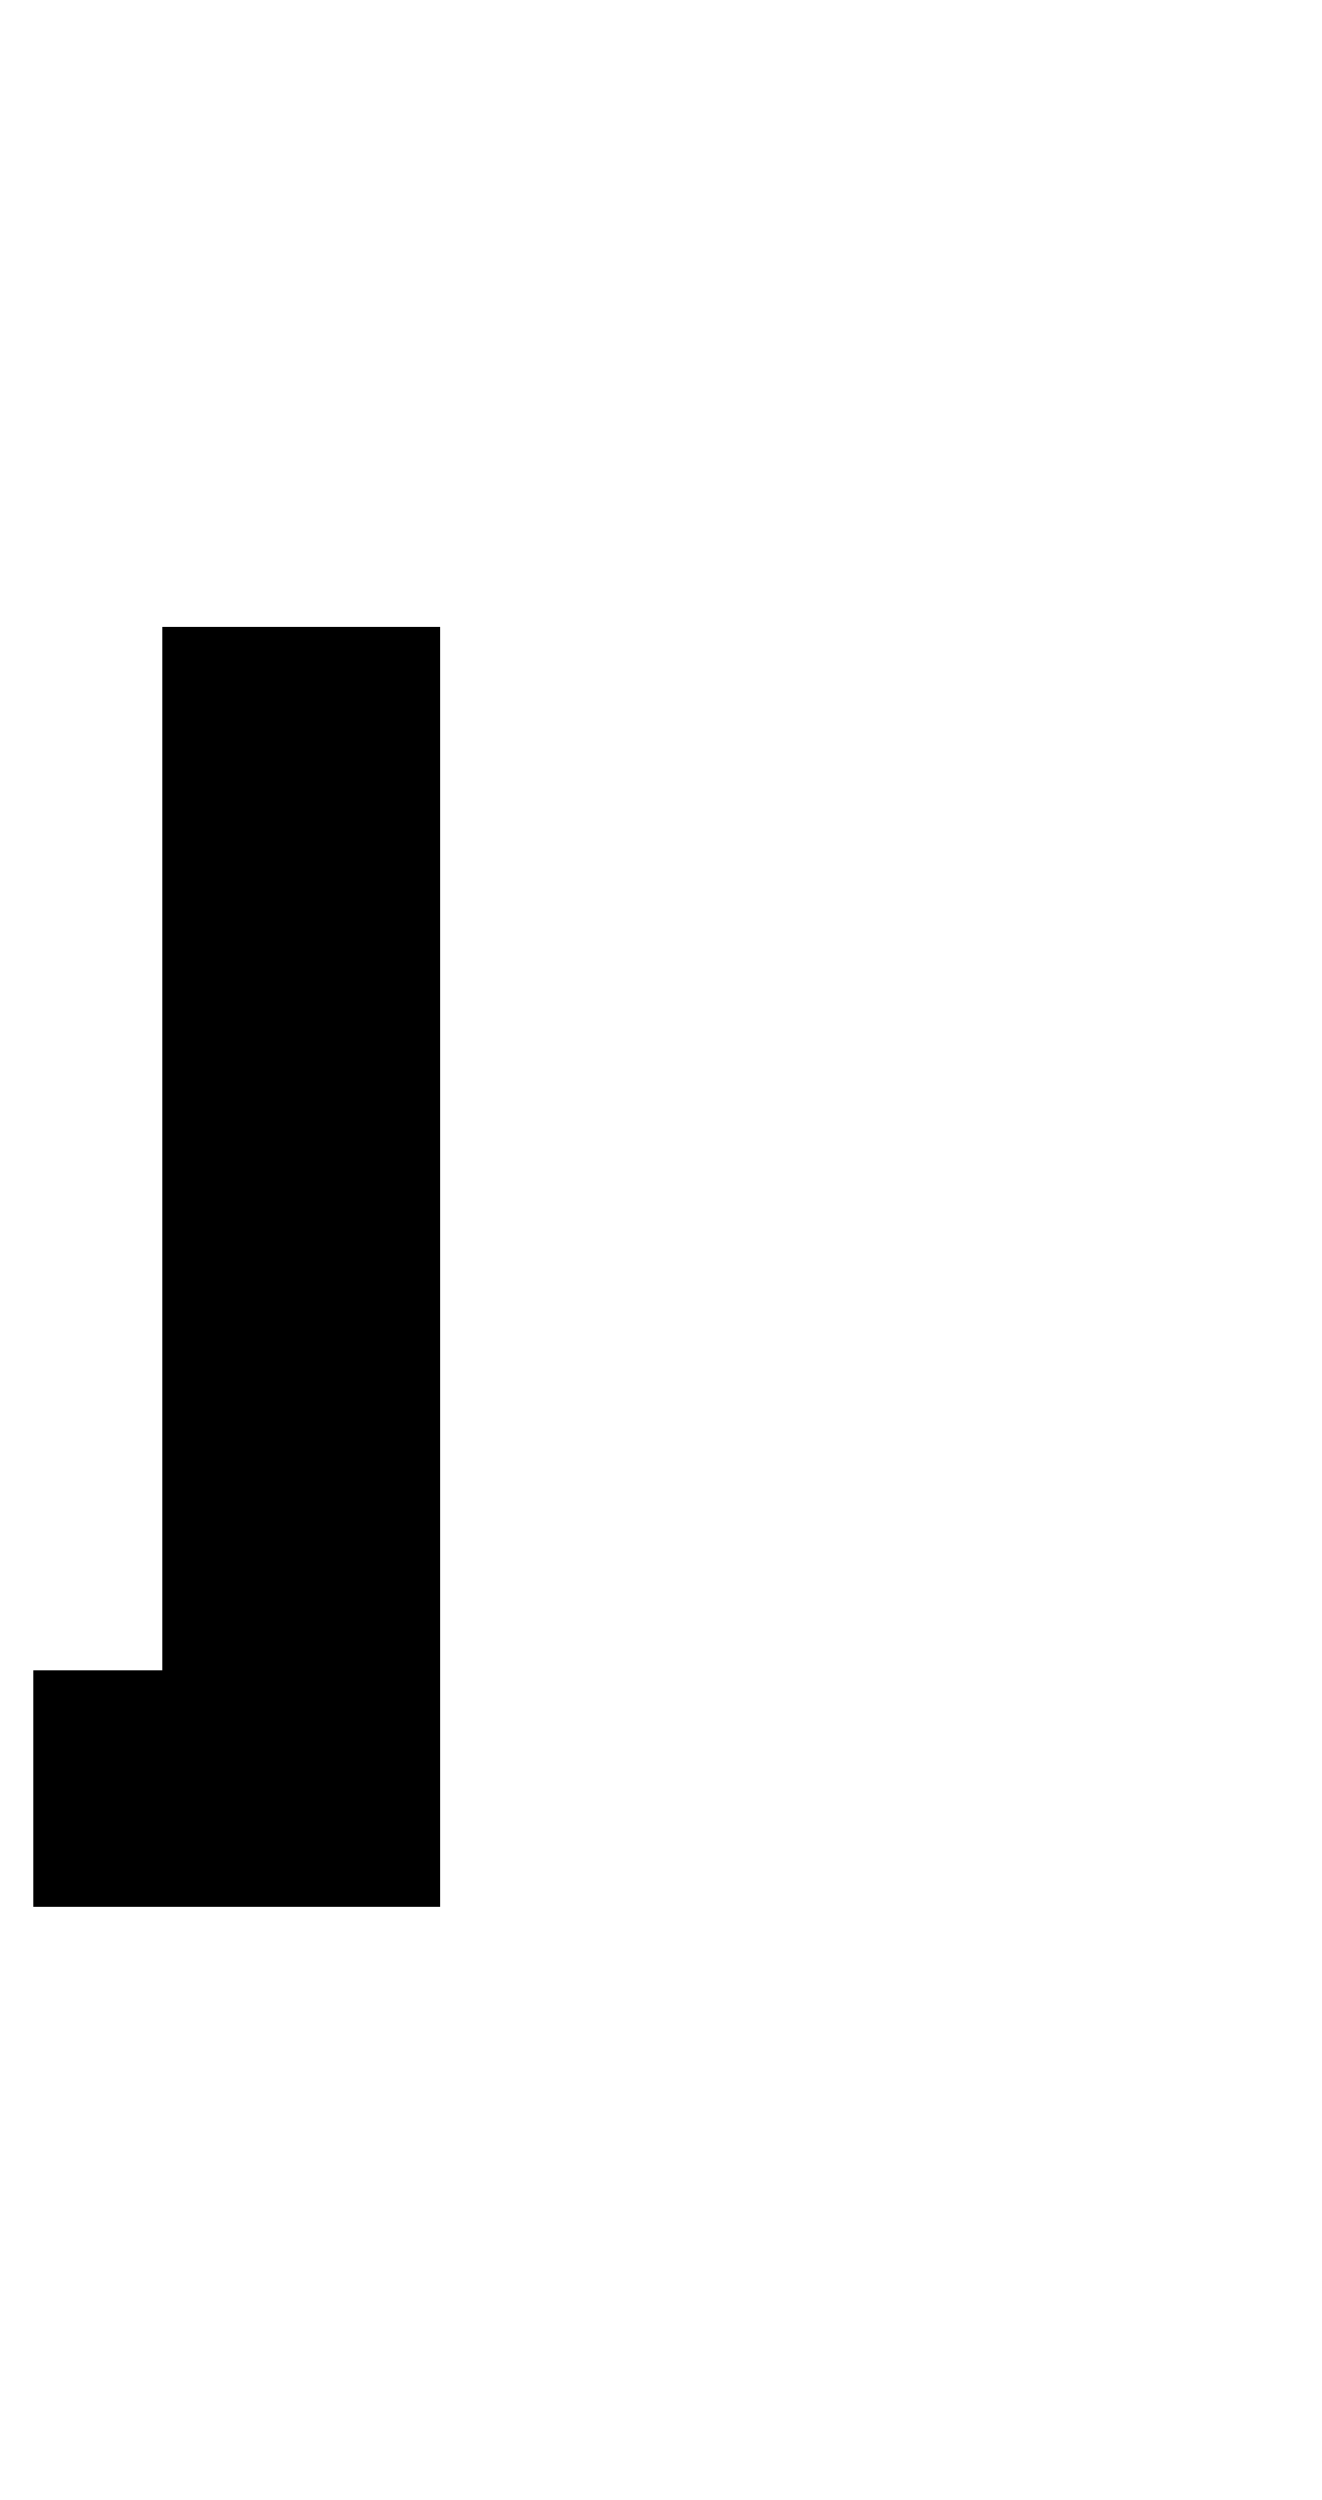
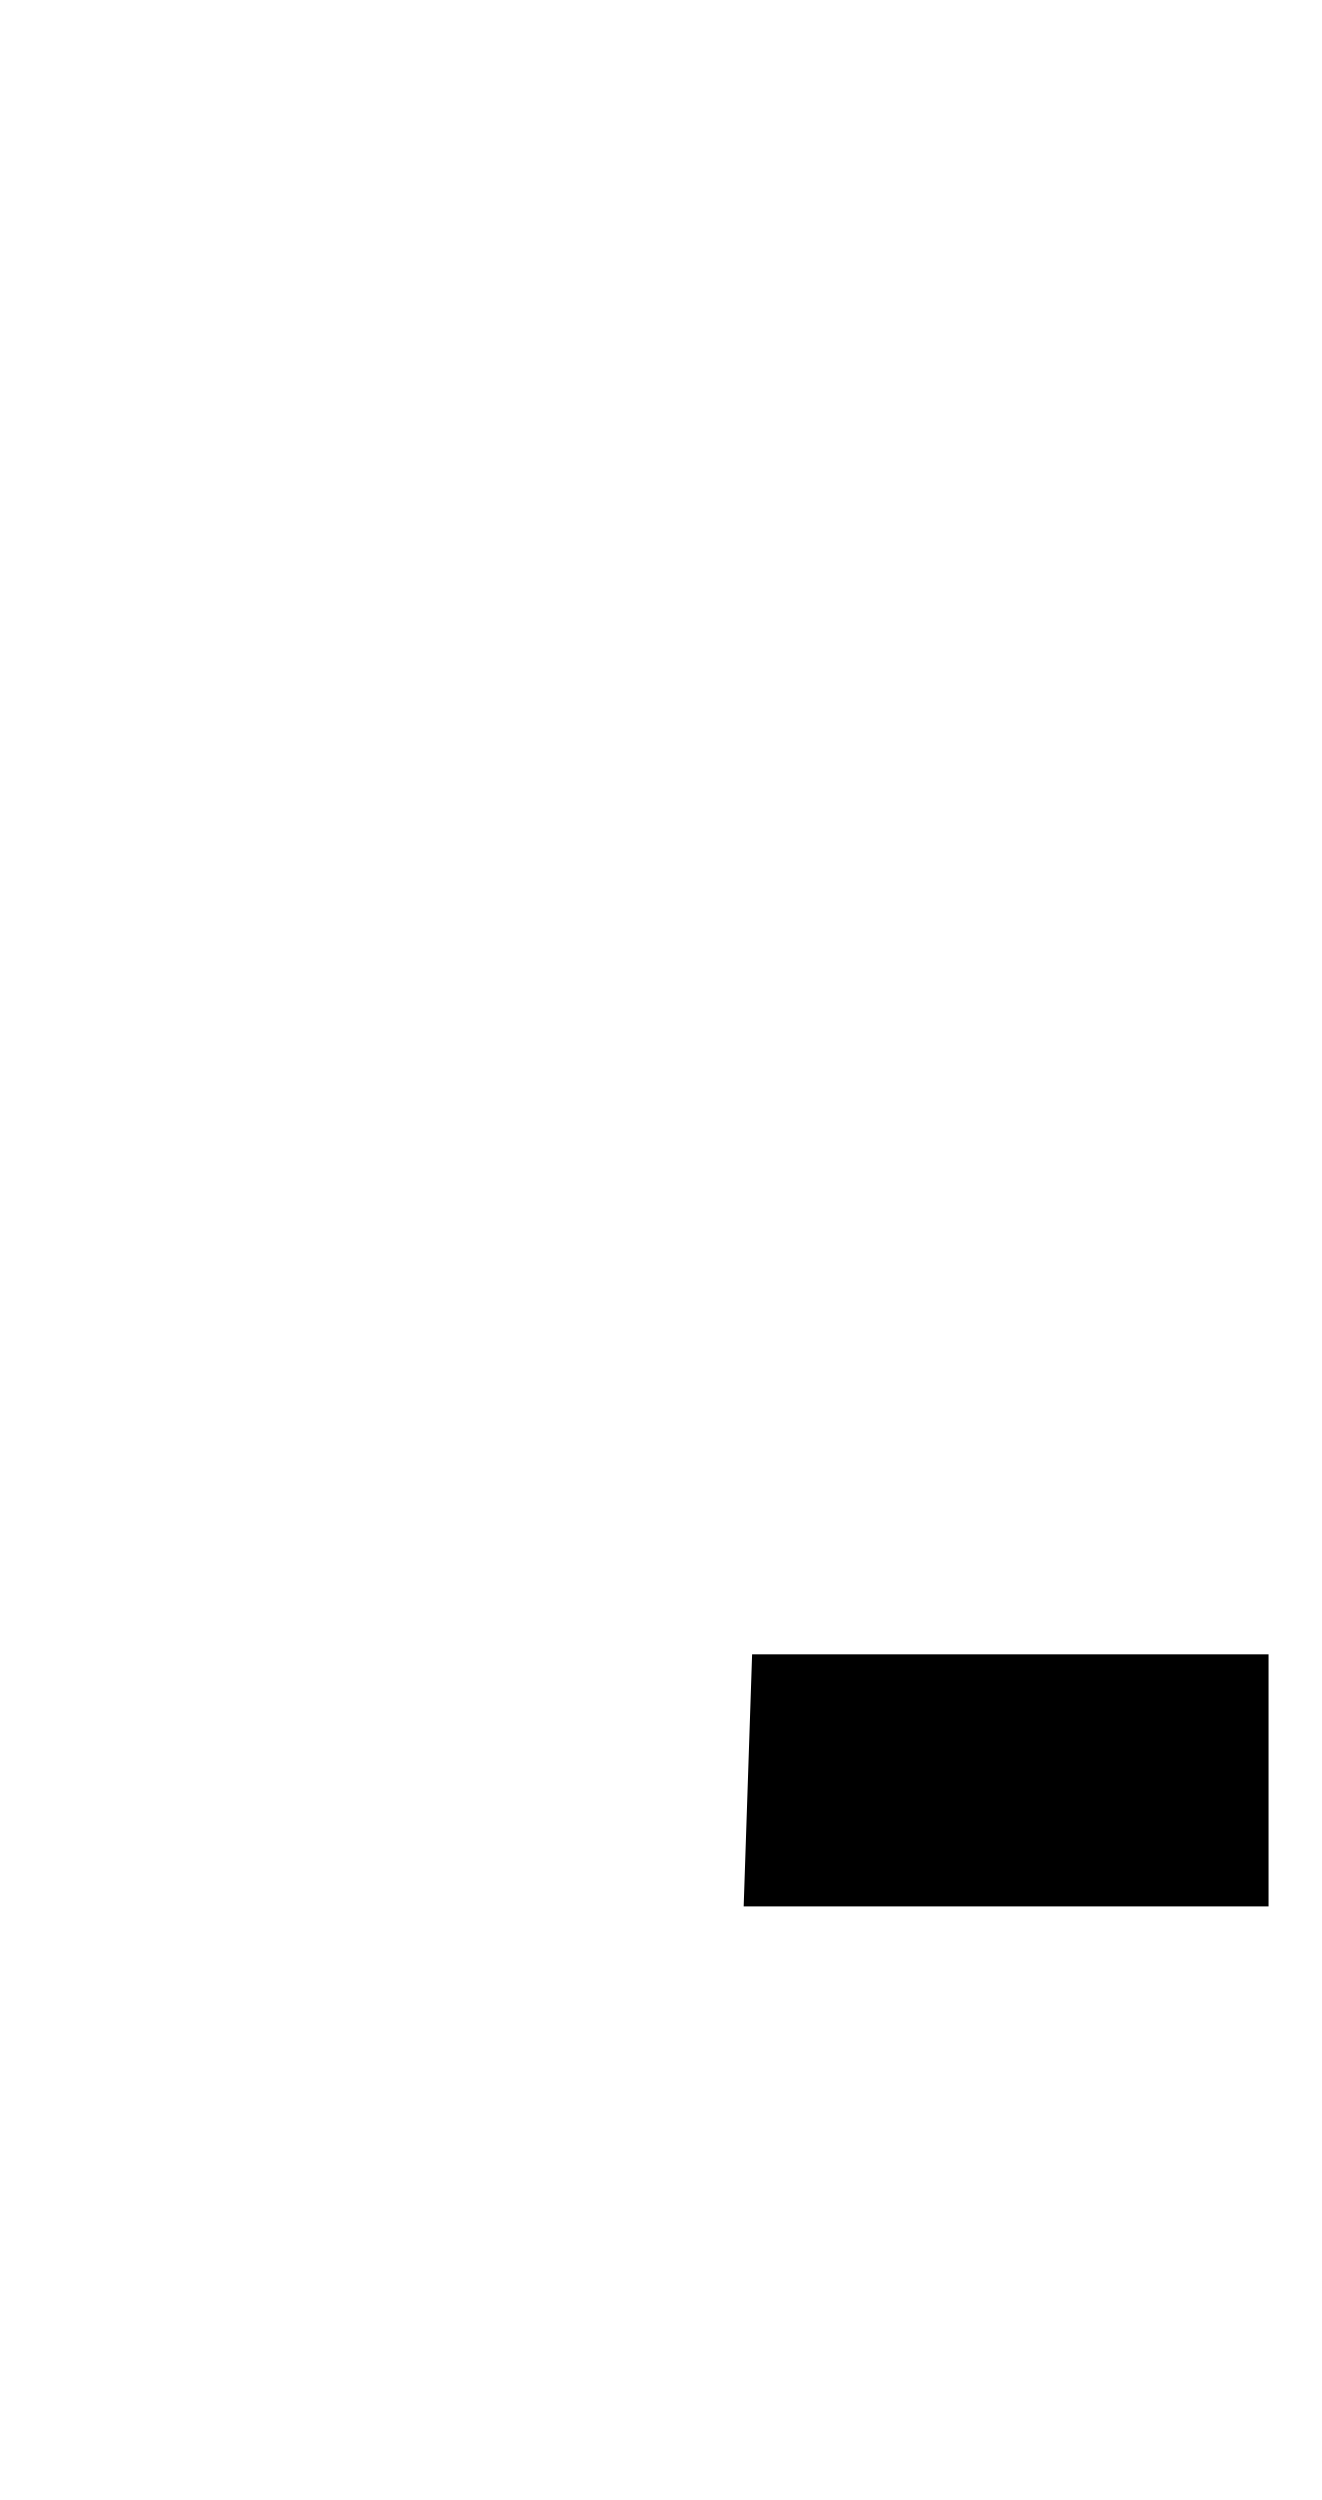
<svg xmlns="http://www.w3.org/2000/svg" version="1.1" x="0px" y="0px" viewBox="0 0 313.5 593" style="enable-background:new 0 0 313.5 593;" xml:space="preserve">
  <style type="text/css">
	.st0{display:none;}
	.st1{display:inline;}
</style>
  <g id="_x5F_V1">
    <g id="E_00000051360959627468142820000017544460044616440767_">
	</g>
    <g id="C">
	</g>
    <g id="N_x5F_3">
	</g>
    <g id="A">
	</g>
    <g id="N_00000054254949360326627830000005329152182886584764_">
	</g>
    <g id="e">
	</g>
    <g id="T">
	</g>
    <g id="N_00000127748963548567887910000006918738376549339794_">
	</g>
    <g id="I">
	</g>
    <g id="A1">
	</g>
    <g id="M">
	</g>
    <g id="R">
	</g>
    <g id="O_00000083778567647030904660000008843847121500168630_">
	</g>
    <g id="F">
	</g>
    <g id="N">
	</g>
    <g id="E">
	</g>
    <g id="P">
	</g>
    <g id="O">
	</g>
  </g>
  <g id="Ebene_20">
    <text transform="matrix(1 0 0 1 580.4717 1054.634)">
      <tspan x="0" y="0" style="fill:#E30613; font-family:'SH-Maintenance-V2'; font-size:490px; letter-spacing:-19;">M</tspan>
      <tspan x="604.7" y="0" style="fill:#E30613; font-family:'SH-Maintenance-V2'; font-size:490px;">A</tspan>
      <tspan x="965.8" y="0" style="fill:#E30613; font-family:'SH-Maintenance-V2'; font-size:490px; letter-spacing:-19;">I</tspan>
      <tspan x="1090.7" y="0" style="fill:#E30613; font-family:'SH-Maintenance-V2'; font-size:490px;">NTENANCE</tspan>
    </text>
    <rect x="-2457.9" y="709.6" style="fill:none;" width="1722.6" height="412.6" />
    <text transform="matrix(1 0 0 1 -2457.941 1059.489)">
      <tspan x="0" y="0" style="fill:#E30613; font-family:'SH-Maintenance-V2'; font-size:490px;">OPEN</tspan>
      <tspan x="1660.1" y="0" style="fill:#E30613; font-family:'SH-Maintenance-V2'; font-size:485px; letter-spacing:-9;"> </tspan>
    </text>
    <text transform="matrix(1 0 0 1 -621.9449 1069.107)">
      <tspan x="0" y="0" style="fill:#E30613; font-family:'SH-Maintenance-V2'; font-size:490px; letter-spacing:-19;">F</tspan>
      <tspan x="252.8" y="0" style="fill:#E30613; font-family:'SH-Maintenance-V2'; font-size:490px;">O</tspan>
      <tspan x="634.1" y="0" style="fill:#E30613; font-family:'SH-Maintenance-V2'; font-size:490px; letter-spacing:-167;"> </tspan>
      <tspan x="602.7" y="0" style="fill:#E30613; font-family:'SH-Maintenance-V2'; font-size:490px;">R</tspan>
    </text>
  </g>
  <g id="Hilfslinien">
    <rect x="4832.6" y="682.7" style="fill:none;" width="7398.2" height="466.4" />
    <text transform="matrix(1 0 0 1 4832.623 1031.88)">
      <tspan x="0" y="0" style="fill:#E30613; font-family:'SH-Maintenance-V2'; font-size:489px; letter-spacing:-19;">WE</tspan>
      <tspan x="739.4" y="0" style="fill:#E30613; font-family:'SH-Maintenance-V2'; font-size:489px; letter-spacing:-29;">G</tspan>
      <tspan x="1081.2" y="0" style="fill:#E30613; font-family:'SH-Maintenance-V2'; font-size:489px; letter-spacing:-9;">E</tspan>
      <tspan x="1468.4" y="0" style="fill:#E30613; font-family:'SH-Maintenance-V2'; font-size:489px;">N </tspan>
      <tspan x="1939.8" y="0" style="fill:#E30613; font-family:'SH-Maintenance-V2'; font-size:489px; letter-spacing:9;">U</tspan>
      <tspan x="2312" y="0" style="fill:#E30613; font-family:'SH-Maintenance-V2'; font-size:489px; letter-spacing:-9;">M</tspan>
      <tspan x="2736.9" y="0" style="fill:#E30613; font-family:'SH-Maintenance-V2'; font-size:489px;">B</tspan>
      <tspan x="3081.2" y="0" style="fill:#E30613; font-family:'SH-Maintenance-V2'; font-size:489px; letter-spacing:-19;">A</tspan>
      <tspan x="3439.1" y="0" style="fill:#E30613; font-family:'SH-Maintenance-V2'; font-size:489px;">U </tspan>
      <tspan x="3910" y="0" style="fill:#E30613; font-family:'SH-Maintenance-V2'; font-size:489px; letter-spacing:-29;">G</tspan>
      <tspan x="4268.4" y="0" style="fill:#E30613; font-family:'SH-Maintenance-V2'; font-size:489px;">E</tspan>
      <tspan x="4585.3" y="0" style="fill:#E30613; font-family:'SH-Maintenance-V2'; font-size:489px; letter-spacing:-39;">Ö</tspan>
      <tspan x="4926.6" y="0" style="fill:#E30613; font-family:'SH-Maintenance-V2'; font-size:489px;">FFNET</tspan>
    </text>
-     <rect x="-2110.4" y="-38.8" width="93.9" height="140.7" />
  </g>
  <g id="T_00000151528559115874515910000005984389023753216649_" class="st0">
    <path d="M10786,452.2V102.4h76.9v349.8H10786z" />
    <path class="st1" d="M10716.4,102.4h146.5c94.6,0,140.6,55.9,140.6,149.4h-64.7c0-54.9-23.5-72.5-75.9-72.5h-146.5V102.4z" />
  </g>
  <g id="E_00000150082740960534394650000001756674408269680310_" class="st0">
    <path class="st1" d="M10597.2,452.1V156.4h-63.8v295.6H10597.2z" />
    <path class="st1" d="M10474.9,353.3h140.9c0,0,13.3-74.6,23.6-132.1h-61.9l-11.8,74.6h-90.8V353.3z" />
    <path class="st1" d="M10533.4,452.1h140.9c0,0,13.3-74.6,23.6-132.1h-61.9l-11.8,74.6h-90.8V452.1z" />
    <path class="st1" d="M10628.6,186.3h60.9c-7.9-43.7-15.2-84.5-15.2-84.5h-140.9v57.5h90.8L10628.6,186.3z" />
  </g>
  <g id="N_00000099632580371903072950000016892054108610634910_" class="st0">
    <path class="st1" d="M10357.2,451.9l93.9-349.3h-69l-60.2,237.7h-1l-56.3-237.7h-77.3l-41.6,152.6h70.4l9.8-41.6h1l58.7,237.7   L10357.2,451.9z" />
    <rect x="10140" y="102.6" class="st1" width="76.8" height="349.3" />
  </g>
  <g id="F_00000114769032895886322120000014247326199313495697_" class="st0">
    <path class="st1" d="M9947.7,451.9h-76.8V102.7h245.5v64.5h-168.7V248h146.2v59.7h-146.2V451.9z" />
  </g>
  <g id="F_00000173141720675959051990000004486108456543280518_" class="st0">
    <path class="st1" d="M9661.4,451.6h132.8V169.3h-54.9v217.1h-77.9V451.6z" />
    <path class="st1" d="M9693.4,451.7c0-18,2.9-33.6,10.7-46.8c6.8-12.2,16.6-23.4,28.3-31.2c11.7-7.8,25.4-13.7,40-17.6   c14.6-3.9,30.2-5.9,70.2-5.9v-81.4c-52.2,0-76.6,3.9-100,12.2c-23.4,8.8-44.4,20-61.9,36.1c-17.6,16.6-31.2,35.1-41.5,57.5   c-9.8,22.9-14.1,48.8-14.1,77H9693.4z" />
    <polygon class="st1" points="9842.7,100.7 9739.3,100.7 9739.3,383 9794.2,383 9794.2,165.8 9842.7,165.8  " />
  </g>
  <g id="Ö" class="st0">
    <path class="st1" d="M9279.4,278.8c0-103.7,64.1-184.4,171.6-184.4c107.6,0,171.6,80.7,171.6,184.4c0,100.7-64.1,181.4-171.6,181.4   C9343.5,460.2,9279.4,379.5,9279.4,278.8z M9356.2,278.8c0,58.2,25.9,116.9,94.9,116.9c68.9,0,94.9-58.7,94.9-116.9   c0-61.1-25.9-119.8-94.9-119.8C9382.1,159,9356.2,217.6,9356.2,278.8z" />
    <rect x="9417.8" y="191.7" class="st1" width="66" height="57.2" />
    <rect x="9417.8" y="278.8" class="st1" width="66" height="57.2" />
  </g>
  <g id="E_00000056408675155028286430000005814045595369560991_" class="st0">
    <path class="st1" d="M9250.4,452.2h-265V103.1h261.1v64.5h-184.4v74.8h169.2v59.7h-169.2v85.6h188.3V452.2z" />
  </g>
  <g id="G_00000142136150640176763200000005464168929300255362_" class="st0">
    <polygon class="st1" points="8608,368 8684.5,368 8684.5,178.8 8782.5,177.3 8781,102.4 8607,102.4  " />
    <polygon class="st1" points="8608,452.2 8875.6,451.8 8875.6,388.5 8685.5,389.5 8684.5,291.5 8609.5,293  " />
    <path class="st1" d="M8775.6,451.8h101c10.8-7.4,23-15.2,33.8-22.5c11.8-8.3,21.1-17.2,30.9-26.5c8.3-8.3,15.2-18.6,21.6-32.3   c4.4-11.8,8.3-26,8.3-42.6c0-16.7-3.9-30.9-9.3-44.6c-6.4-12.7-14.7-23.5-25.5-32.3c-10.8-8.8-23-16.2-36.8-21.1   c-13.2-4.9-28.9-6.9-43.1-6.9c-20.6,0-37.7,3.4-53.9,10.8c-15.2,6.4-28.9,16.2-37.7,27.9c-10.8,12.7-18.1,27-23,43.1   c-5.9,17.2-8.3,35.3-6.9,53.9h64.2c0-9.8,1.5-17.6,3.4-27.4c1.5-9.3,3.4-16.7,8.8-25c2.9-7.4,9.3-13.2,16.2-17.6   c6.4-5.4,14.7-7.4,25.5-7.4c14.2,0,26,4.9,35.8,14.7c9.3,7.8,14.2,21.1,14.2,36.8c0,10.3-2.5,20.1-6.9,27   c-5.4,8.3-10.8,15.7-17.2,21.6c-6.9,7.4-15.2,12.3-22.5,18.1c-8.3,4.9-16.7,10.8-24,15.7C8818.8,423.8,8788.4,443.4,8775.6,451.8z" />
  </g>
  <g id="U_00000122691519521168774280000013841469757125651126_" class="st0">
    <path class="st1" d="M8453.3,463.6c-102.4-1.5-114.8-74.7-114.8-119.8v-242h77.7v238.5c0,24.3,0,55.9,37.1,57.9V463.6z" />
    <path class="st1" d="M8175.2,101.9h77.7v238.5c0,25.2,0,57.9,41.1,57.9c36.6,0,45-24.7,45-58.9v-15.8h70.3v30.7   c0,77.2-57.4,109.4-116.3,109.4c-105.4,0-117.8-74.2-117.8-119.8V101.9z" />
  </g>
  <g id="A_00000004505667569094896160000014532079075801900974_" class="st0">
    <path class="st1" d="M8019.7,203.9l-3,70.3l30,6.9v1l-247.3,61v75.2l121.9,33.4l15.2-61l-22.1-9.3v-1l244.4-61v-78.2L8019.7,203.9z   " />
    <polygon class="st1" points="7844.2,430.6 7921.9,451.7 7927.8,451.7 7986.3,212.8 7987.3,212.8 8046.8,451.7 8123.5,451.7    8158.9,319.5 8090.5,317.5 8084.6,337.1 8083.6,337.1 8023.6,101.1 7951.4,101.1 7890.4,339.6 7889.4,339.6  " />
  </g>
  <g id="B" class="st0">
    <path class="st1" d="M7480.8,452.2V103.1h164.3c66.5,0,111.5,21.5,111.5,86.6c0,34.7-16.6,57.7-47.4,72.9   c43,12.2,64.1,45,64.1,88.5c0,70.9-60.1,101.2-123.2,101.2H7480.8z M7629.5,162.8h-71.9v81.7h77.8c27.4,0,46.9-12.2,46.9-41.6   C7682.3,170.1,7656.8,162.8,7629.5,162.8z M7557.6,392.6h82.2c29.8,0,56.7-9.8,56.7-46c0-35.7-22-49.9-55.3-49.9h-83.6V392.6z" />
  </g>
  <g id="M_00000134250281029563310950000003257287664879667615_" class="st0">
    <path class="st1" d="M7223.6,335.1h75.5c-12.8-20.6-144.7-232.9-144.7-232.9h-77v350.1h72.1V217.4h1   C7150.5,217.4,7187.3,276.2,7223.6,335.1z" />
    <path class="st1" d="M7299.6,335.1c36.3-58.8,73.1-117.7,73.1-117.7h1v234.9h72.1V102.1h-77c0,0-131.9,212.3-144.7,232.9H7299.6z" />
  </g>
  <g id="U" class="st0">
    <path class="st1" d="M7027.6,452.2h-247.3v-64.6h170.4v-285h76.9V452.2z M6733.3,452.2V102.6h76.9v285h170.4v64.6H6733.3z" />
  </g>
  <g id="N_00000154425763484525918430000008508601231558086807_" class="st0">
    <path class="st1" d="M6482.8,452.2l93.9-349.3h-69l-60.2,237.7h-1L6390.3,103H6313l-41.6,152.6h70.4l9.8-41.6h1l58.7,237.7   L6482.8,452.2z" />
    <rect x="6265.6" y="103" class="st1" width="76.8" height="349.3" />
  </g>
  <g id="E_00000165205204584183719570000002201050886193303485_" class="st0">
    <path class="st1" d="M5951.8,281.2h-64.3c0-107.2,80.4-171.1,180.8-171.1v76.5C6010.2,186.6,5951.8,212.5,5951.8,281.2z" />
    <path class="st1" d="M6059.7,381.1c0-68.7-58.5-94.5-116.5-94.5V210c100.4,0,180.8,63.8,180.8,171.1H6059.7z" />
    <polygon class="st1" points="6236.6,373.8 6236.6,452.2 6065.6,452.2 6060.7,373.8  " />
    <path class="st1" d="M5951.8,281.2c0,68.7,58.5,94.5,116.5,94.5v76.5c-100.4,0-180.8-63.8-180.8-171.1H5951.8z" />
    <path class="st1" d="M5917.4,86.7V4.4c26.8,0,53.1,4.9,76.5,12.7c23.4,8.8,43.4,20,60.9,36.1s31.2,34.6,40.9,57.5   c10.2,22.9,15.1,49.2,15.1,76.5h-69.2c0-18-3.4-32.7-10.2-45.8c-7.3-13.2-16.6-23.4-28.3-32.2c-11.7-7.8-25.8-13.6-40-18   C5947.6,87.7,5933,86.7,5917.4,86.7z" />
  </g>
  <g id="G" class="st0">
    <path class="st1" d="M5871.7,452.8h-48.9l-7.8-39.6c-27.4,35.2-62.1,47.9-95.8,47.9c-107.6,0-171.6-80.7-171.6-181.4   c0-103.7,64.1-184.4,171.6-184.4c71.4,0,139.4,43.5,147.2,123.2H5793c-9.3-39.1-37.2-58.7-73.8-58.7c-68.9,0-94.9,58.7-94.9,119.8   c0,58.2,25.9,116.9,94.9,116.9c50.4,0,78.7-26.4,83.1-75.3H5725v-57.2h146.7V452.8z" />
  </g>
  <g id="E_00000005963599347184841430000018193220976272044449_" class="st0">
    <path class="st1" d="M5532,452.2h-265V103.1h261.1v64.5h-184.4v74.8h169.2v59.7h-169.2v85.6H5532V452.2z" />
  </g>
  <g id="W" class="st0">
    <path class="st1" d="M5000.6,219.2c-36.3,58.9-73.1,117.7-73.1,117.7h-1V102h-72.1v350.3h77c0,0,132-212.4,144.7-233H5000.6z    M5076.6,219.2h-75.5c12.8,20.6,144.7,233,144.7,233h77V102h-72.1v235h-1C5149.7,337,5112.9,278.1,5076.6,219.2z" />
  </g>
  <g id="E_00000113322483045279252990000013609696148037364875_" class="st0">
    <path class="st1" d="M4071.6,279.7h-64.9c0-108.1,81.1-172.5,182.4-172.5v77.2C4130.6,184.4,4071.6,210.4,4071.6,279.7z" />
    <path class="st1" d="M4183.1,380.5c0-69.3-59-95.4-117.5-95.4V208c101.3,0,182.4,64.4,182.4,172.5H4183.1z" />
    <polygon class="st1" points="4361.6,373.1 4361.6,452.2 4189,452.2 4184.1,373.1  " />
    <path class="st1" d="M4071.6,279.7c0,69.3,59,95.4,117.5,95.4v77.2c-101.3,0-182.4-64.4-182.4-172.5H4071.6z" />
    <path class="st1" d="M4039.6,83.6V0.5c27,0,53.6,4.9,77.2,12.8c23.6,8.8,43.7,20.2,61.4,36.4c17.7,16.2,31.5,34.9,41.3,58   c10.3,23.1,15.2,49.6,15.2,77.2H4165c0-18.2-3.4-32.9-10.3-46.2c-7.4-13.3-16.7-23.6-28.5-32.4c-11.8-7.9-26.1-13.8-40.3-18.2   C4070.1,84.6,4055.4,83.6,4039.6,83.6z" />
  </g>
  <g id="C_00000112622374827432275670000003417328206733987971_" class="st0">
    <path class="st1" d="M3979.6,219.4h-74.5c-5.4-34.8-38.7-61.3-76.4-61.3c-69.1,0-95.1,58.8-95.1,120.1c0,58.3,26,117.1,95.1,117.1   c47,0,73.5-31.9,79.4-78.4h74.5c-7.8,87.7-67.6,143.1-153.9,143.1c-107.8,0-172-80.9-172-181.8c0-103.9,64.2-184.7,172-184.7   C3905.1,93.4,3970.2,138.5,3979.6,219.4z" />
  </g>
  <g id="N_00000117657359395406629260000008490405748572120458_" class="st0">
    <path class="st1" d="M3342.2,452.2h76.9V102.6h-76.9V452.2z" />
    <polygon class="st1" points="3560.1,452.2 3653.6,102.6 3585,102.6 3524.8,340.6 3523.8,340.6 3467.5,102.6 3390.2,102.6    3348.5,255.4 3419.1,255.4 3428.9,213.8 3429.8,213.8 3489.1,452.2  " />
  </g>
  <g id="A_00000070819818803741320060000005539798163125646774_" class="st0">
    <path class="st1" d="M3159.9,203.9l-3,70.3l30,6.9v1l-247.3,61v75.2l121.9,33.4l15.2-61l-22.1-9.3v-1l244.4-61v-78.2L3159.9,203.9z   " />
    <polygon class="st1" points="2984.4,430.6 3062.1,451.7 3068,451.7 3126.5,212.8 3127.5,212.8 3187,451.7 3263.7,451.7    3299.1,319.5 3230.8,317.5 3224.9,337.4 3223.9,337.4 3163.9,101.1 3091.6,101.1 3030.6,339.6 3029.6,339.6  " />
  </g>
  <g id="N_00000129165096651451788460000006894638935768142516_" class="st0">
    <path class="st1" d="M2683.7,452.2h-72V102.4h76.4l146,234.7h1V102.4h72v349.9h-76.9L2684.7,218h-1V452.2z" />
  </g>
  <g id="E_00000096737436898591806260000014476501128100374183_" class="st0">
    <path class="st1" d="M2464.4,452.2V156.6h-63.8v295.6H2464.4z" />
    <path class="st1" d="M2342.1,353.5h140.9c0,0,13.3-74.6,23.6-132.1h-61.9l-11.8,74.6h-90.8V353.5z" />
    <path class="st1" d="M2400.6,452.2h140.9c0,0,13.3-74.6,23.6-132.1h-61.9l-11.8,74.6h-90.8V452.2z" />
    <path class="st1" d="M2495.8,186.5h60.9c-7.9-43.7-15.2-84.5-15.2-84.5h-140.9v57.5h90.8L2495.8,186.5z" />
  </g>
  <g id="T_00000040572434587172107020000003403572265167091088_" class="st0">
    <path class="st1" d="M2067.3,452.1h65.4V179.8h208.9V102h-274.3V452.1z" />
    <polygon class="st1" points="2161.9,452.2 2253.4,102 2187.6,102 2126.7,340.7 2126.2,340.7 2095,452.1  " />
  </g>
  <g id="N_00000162323512888102647520000008162614129556769983_" class="st0">
    <rect x="1940.1" y="102.4" class="st1" width="76.8" height="349.2" />
    <path class="st1" d="M1675,451.6h77.8l92.9-263.1h1l90.5,263.1h79.7l-130.6-349.2h-78.7L1675,451.6z" />
  </g>
  <g id="I_00000075868811598525912980000008971315367424001668_" class="st0">
    <g class="st1">
      <path d="M1642.4,451.6h-76.9V101.7h76.9V451.6z" />
    </g>
  </g>
  <g id="A_00000047767008426511249760000015642639169606536113_" class="st0">
    <polygon class="st1" points="1437.5,451.6 1531.2,451.6 1531.2,398.1 1501.2,398.1 1501.2,161.6 1437.5,161.6  " />
    <polygon class="st1" points="1323.1,348.1 1488,348.1 1488,167 1501.2,167 1501.2,103.2 1323.1,103.2 1323.1,167 1434.5,167    1434.5,284.3 1323.1,284.3  " />
    <path class="st1" d="M1232.4,451.6h75.6c0.5-23.1,3.4-48.1,8.3-75.1c5.4-27,12.8-53.5,22.1-80c9.3-26,21.1-50.5,35.3-74.1   c14.2-23.1,30.4-42.7,48.6-58.4v-60.8h-238V169h165.4c-33.4,40.2-60.4,84.4-80.5,132.5C1248.6,349.6,1236.3,399.6,1232.4,451.6z" />
  </g>
  <g id="M_00000030454837118209363920000004010763359709145015_" class="st0">
    <path class="st1" d="M873.3,158.9H719.6l0.5,216.7H586.8v76.6h197.7L784,235h89.3V158.9z" />
    <polygon class="st1" points="1124.2,103.7 1048.1,103.7 1048.1,452.2 1184.3,452.2 1184.3,388.3 1124.2,388.3  " />
    <polygon class="st1" points="895.3,103.7 818.2,103.7 776.7,256.5 847,256 857.2,215 858.2,215 916.8,452.2 988.1,452.2    1049.1,213.1 1050,213.1 1089.6,103.7 1013.9,103.7 952.9,341 951.9,341  " />
  </g>
  <g id="R_00000005247159732225481780000017538744411482086332_">
    <path class="st0" d="M88.7,179.2v-77c45.1,0,119.2,12.3,119.2,116.7c0,58.4-31.9,115.2-108.4,115.2H69.1v-69.6h15.7   c33.8,0,58.4-8.3,58.4-44.6C143.1,179.2,110.8,179.2,88.7,179.2z" />
    <polygon class="st0" points="15.1,452.3 15.1,102.2 92.1,102.2 92.1,452.2  " />
    <path class="st0" d="M203.4,592.6h-70.6c18.1-74,53.9-143.7,103-203H73v-64.7h234.4v59.8C253.5,431.7,218.6,515.1,203.4,592.6z" />
-     <g>
-       <path d="M104.4,452.3H7.9v-56.1h30.6V148.7h65.9V452.3z" />
-     </g>
-     <g class="st0">
-       <path class="st1" d="M307.6,331v211.8h-55.4v-146H8V331H307.6z" />
-     </g>
-     <g class="st0">
-       <path class="st1" d="M38.6,103c21.8,0,42.2,3.4,61,10.1c18.9,6.7,35.3,16.4,49.3,28.9c14,12.6,25,28,32.9,46.4    c8,18.3,12,38.9,12,61.9c0,18.5-2.8,35.4-8.4,50.8c-5.6,15.4-13.7,28.8-24.3,40.3c-10.6,11.5-23.5,20.7-38.6,27.7    c-15.1,7-32,11.3-50.8,13v-63.8c20.1-2.5,36.4-9.4,48.7-20.8c12.3-11.3,18.5-27.1,18.5-47.2c0-14.8-2.9-27.4-8.6-37.8    c-5.7-10.3-13.4-18.7-22.9-25.2c-9.5-6.4-20.2-11.1-32.1-14.1c-11.9-2.9-24.1-4.4-36.7-4.4" />
-     </g>
+     <path d="M176.4,452.2h124.5v-59.8H178.4L176.4,452.2z" />
+     <rect x="8.8" y="102.4" class="st0" width="76.4" height="349.9" />
+     <path class="st0" d="M176.4,452.2l3.4-59.8c-29.9,0-51.4-20.1-51.4-52.9c0-42.1,42.1-62.7,72-83.8   c59.3-40.7,108.3-73.5,108.3-153.4H56.8v59.8H219C169,232.7,58.8,241,58.8,344.9C58.8,412,113.7,452.2,176.4,452.2z" />
  </g>
  <g id="O_00000139989076900347810750000014339682335261473418_" class="st0">
    <g class="st1">
      <path d="M-350.1,278.6c0-103.9,64.2-184.7,172-184.7c107.8,0,172,80.9,172,184.7c0,100.9-64.2,181.8-172,181.8    C-285.9,460.4-350.1,379.5-350.1,278.6z M-273.2,278.6c0,58.3,26,117.1,95.1,117.1c69.1,0,95.1-58.8,95.1-117.1    c0-61.3-26-120.1-95.1-120.1C-247.2,158.6-273.2,217.4-273.2,278.6z" />
    </g>
  </g>
  <g id="F_00000112611114215638550990000001535627271961867692_" class="st0">
    <path d="M-549.5,452.3h132.8V170h-54.9v217.1h-77.9V452.3z" />
    <path d="M-517.5,452.5c0-18,2.9-33.6,10.7-46.8c6.8-12.2,16.6-23.4,28.3-31.2c11.7-7.8,25.4-13.7,40-17.6   c14.6-3.9,30.2-5.9,70.2-5.9v-81.4c-52.2,0-76.6,3.9-100,12.2c-23.4,8.8-44.4,20-61.9,36.1c-17.6,16.6-31.2,35.1-41.4,57.5   c-9.8,22.9-14.1,48.8-14.1,77H-517.5z" />
    <polygon class="st1" points="-368.2,101.4 -471.6,101.4 -471.6,383.7 -416.7,383.7 -416.7,166.6 -368.2,166.6  " />
  </g>
  <g id="N_00000099642370421911350830000011672063677233731245_" class="st0">
    <path class="st1" d="M-1120,298.6l9.7,41.7h1l60.8-238.2h72l59.8,241.1h1l57.3-241.1h75.5L-877,452h-76.5l-59.3-238.2h-1   l-58.3,238.2h-77.9l-40.8-154.3L-1120,298.6z" />
  </g>
  <g id="E_00000111172922047511655530000000589010560551726259_" class="st0">
    <path class="st1" d="M-1202.5,452h-265.6V102.1h261.7v64.7h-184.7v75h169.5v59.8h-169.5v85.8h188.7V452z" />
  </g>
  <g id="P_00000129171892025599386490000003898456772564684721_" class="st0">
    <path class="st1" d="M-1755.6,461.2c104.6,0,116.8-73.6,116.8-118.8V220.2h-77.1c0,98.2,0,118.8,0,118.8c0,25,0,57.4-40.7,57.4   c-36.3,0-44.7-24.5-44.7-58.4v-15.7h-69.7v30.4C-1871,429.3-1814,461.2-1755.6,461.2z" />
    <polygon class="st1" points="-1715.9,344.9 -1638.8,344.9 -1638.8,167.1 -1512.1,167.1 -1512.1,102.3 -1715.9,102.3  " />
    <path class="st1" d="M-1512.1,112.3h-77.1v177.7h-126.7v64.8h203.7V112.3z" />
  </g>
-   <g id="O_00000039126086928192479570000000753659908774239892_" class="st0">
-     <polygon class="st1" points="-1900.8,103 -1977.6,103 -1977.6,387.5 -2147.8,387.5 -2147.8,452.1 -1900.8,452.1  " />
-     <polygon class="st1" points="-1976.6,103 -2330.1,103 -2330.1,349.9 -2261.2,349.9 -2261.2,179.7 -1976.6,179.7  " />
-     <polygon class="st1" points="-2325.7,103 -2402.5,103 -2402.5,452.1 -2131.1,452.1 -2131.1,387.5 -2325.7,387.5  " />
+   <g id="O_00000039126086928192479570000000753659908774239892_">
+     <polygon points="-1900.8,103 -1977.6,103 -1977.6,387.5 -2147.8,387.5 -2147.8,452.1 -1900.8,452.1  " />
+     <polygon points="-1976.6,103 -2330.1,103 -2330.1,349.9 -2261.2,349.9 -2261.2,179.7 -1976.6,179.7  " />
+     <polygon points="-2325.7,103 -2402.5,103 -2402.5,452.1 -2131.1,452.1 -2131.1,387.5 -2325.7,387.5  " />
  </g>
</svg>
